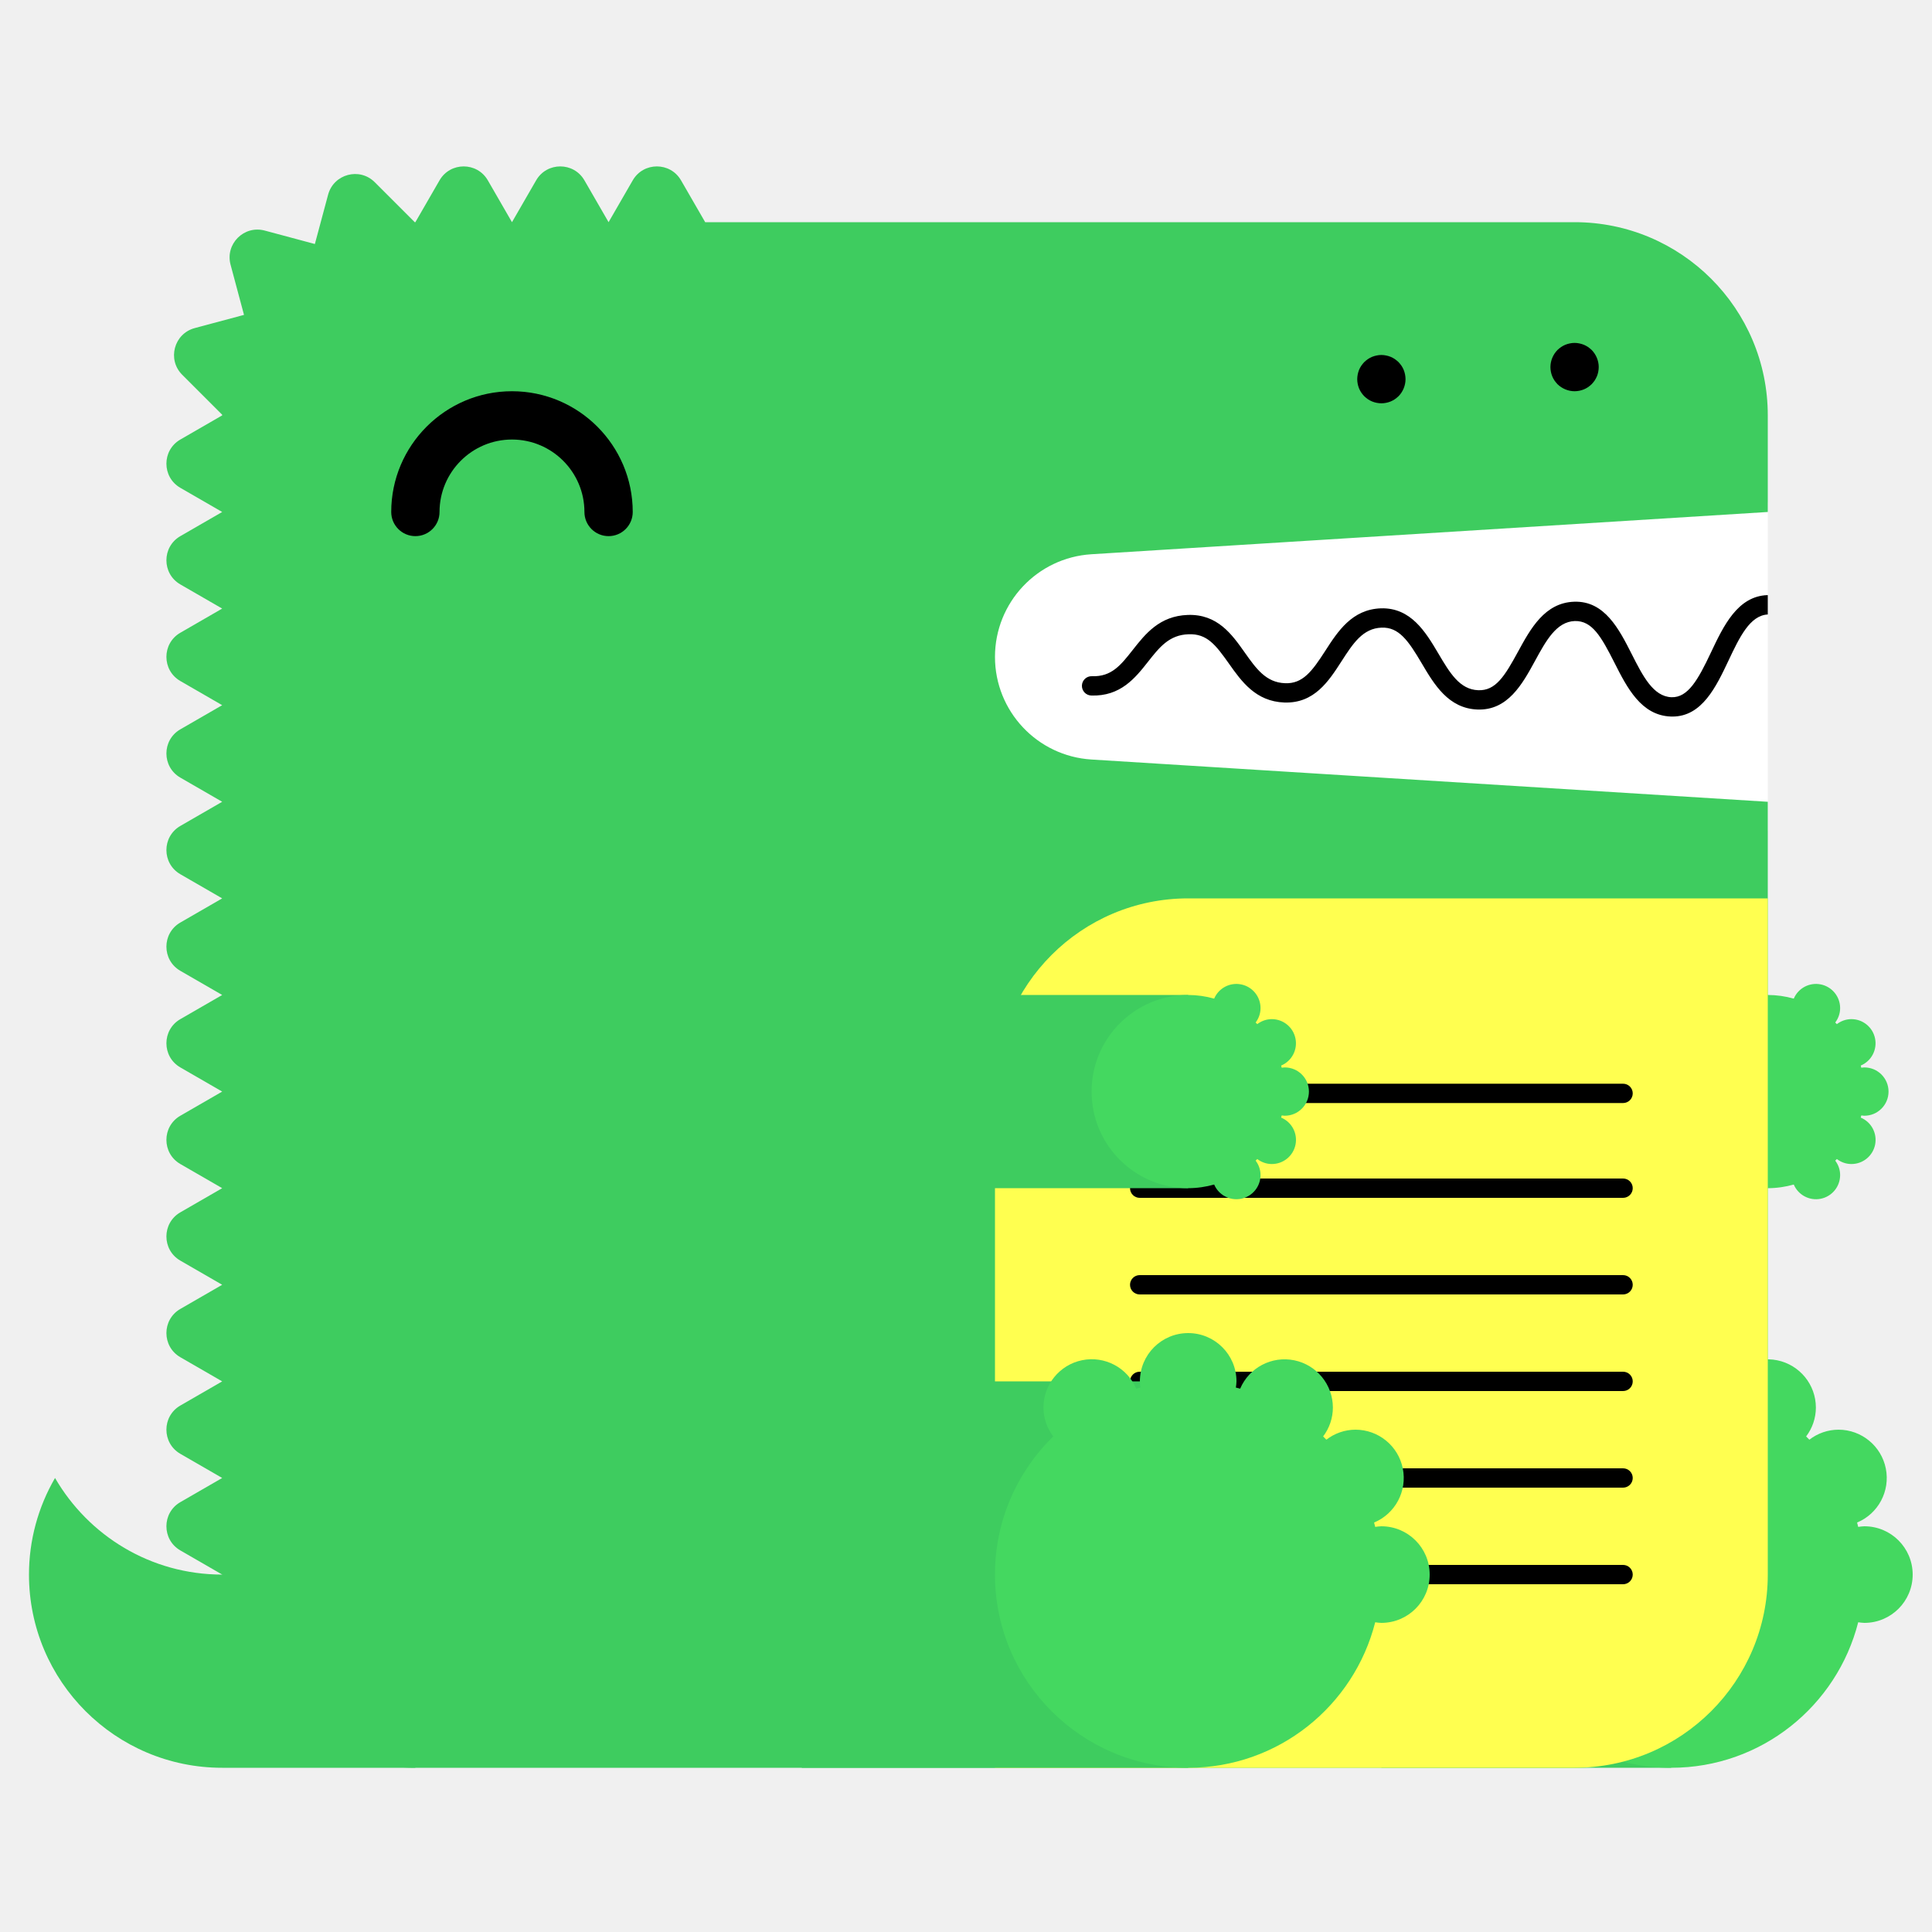
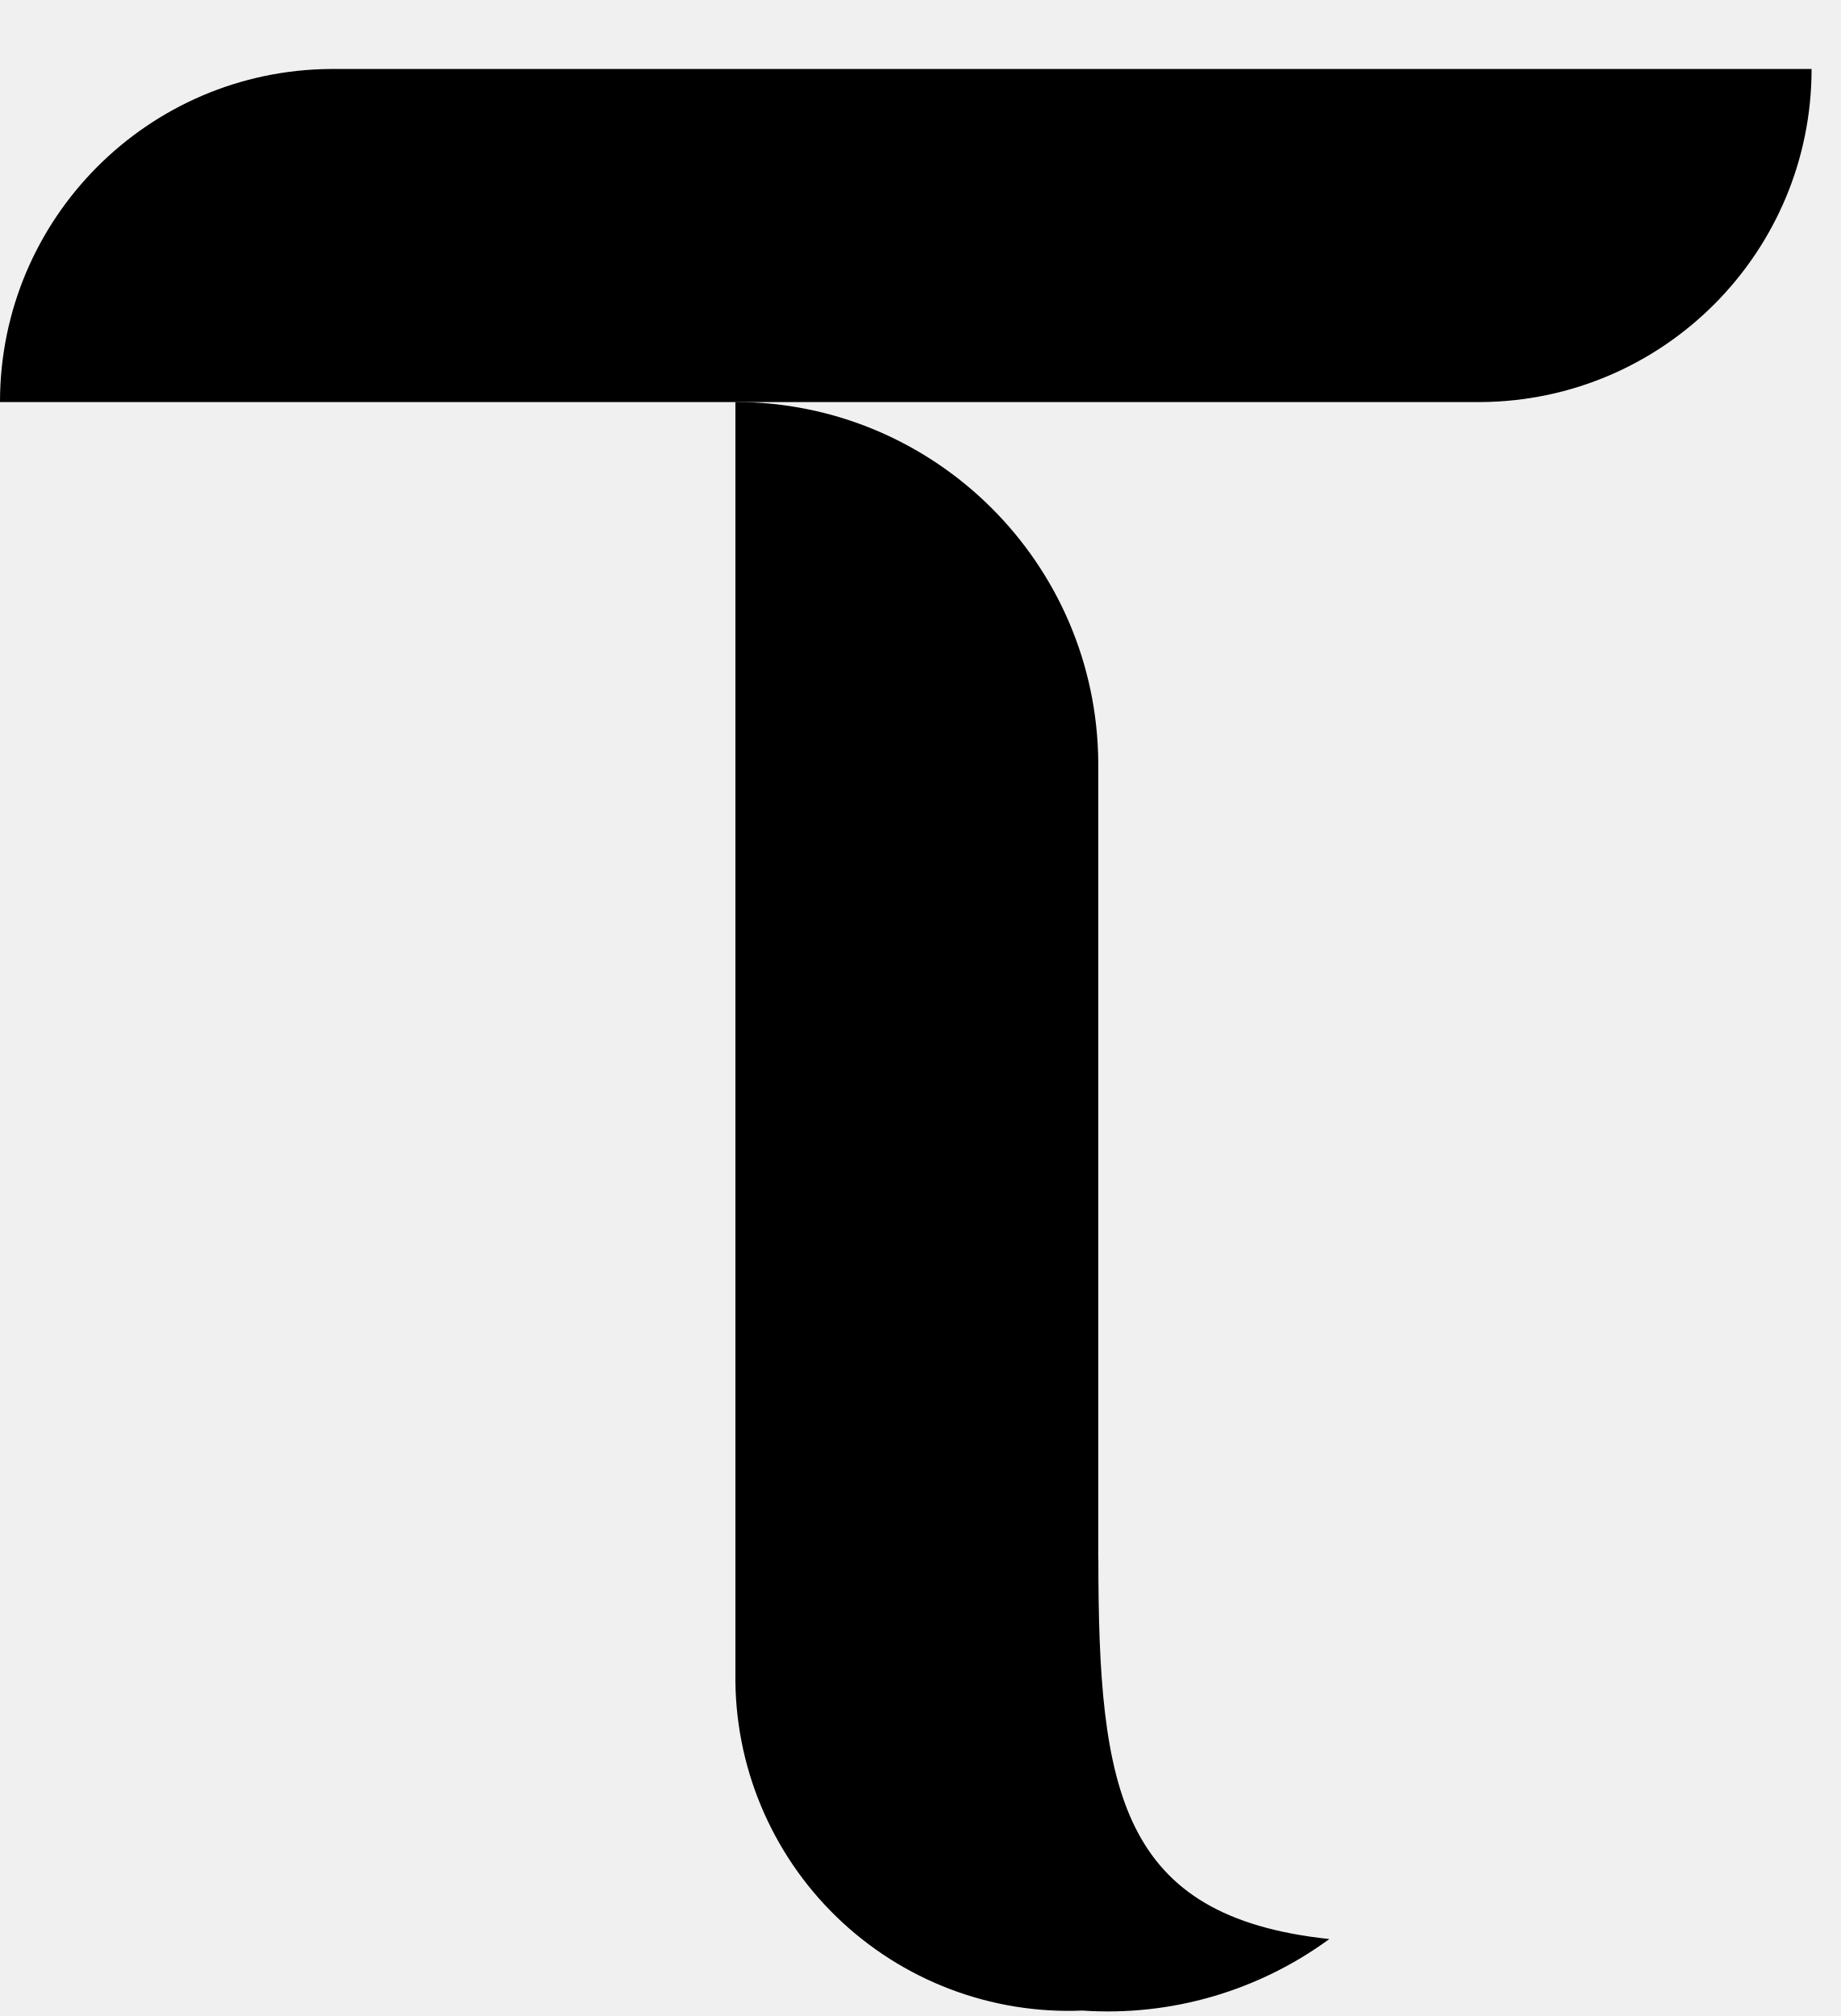
- <svg xmlns="http://www.w3.org/2000/svg" width="200" height="200" viewBox="0 0 200 200">
-   <g fill="none" fill-rule="evenodd">
-     <path fill="#FFF" d="M99 52h84v34H99z" />
-     <path d="M23 163c-7.398 0-13.843-4.027-17.303-10A19.886 19.886 0 0 0 3 163c0 11.046 8.954 20 20 20h20v-20H23z" fill="#3ECC5F" />
-     <path d="M112.98 57.376L183 53V43c0-11.046-8.954-20-20-20H73l-2.5-4.33c-1.112-1.925-3.889-1.925-5 0L63 23l-2.5-4.33c-1.111-1.925-3.889-1.925-5 0L53 23l-2.5-4.33c-1.111-1.925-3.889-1.925-5 0L43 23c-.022 0-.042.003-.065.003l-4.142-4.141c-1.57-1.571-4.252-.853-4.828 1.294l-1.369 5.104-5.192-1.392c-2.148-.575-4.111 1.389-3.535 3.536l1.39 5.193-5.102 1.367c-2.148.576-2.867 3.259-1.296 4.83l4.142 4.142c0 .021-.003.042-.003.064l-4.33 2.5c-1.925 1.111-1.925 3.889 0 5L23 53l-4.33 2.5c-1.925 1.111-1.925 3.889 0 5L23 63l-4.33 2.5c-1.925 1.111-1.925 3.889 0 5L23 73l-4.33 2.5c-1.925 1.111-1.925 3.889 0 5L23 83l-4.33 2.5c-1.925 1.111-1.925 3.889 0 5L23 93l-4.33 2.5c-1.925 1.111-1.925 3.889 0 5L23 103l-4.33 2.5c-1.925 1.111-1.925 3.889 0 5L23 113l-4.33 2.5c-1.925 1.111-1.925 3.889 0 5L23 123l-4.33 2.5c-1.925 1.111-1.925 3.889 0 5L23 133l-4.33 2.5c-1.925 1.111-1.925 3.889 0 5L23 143l-4.33 2.5c-1.925 1.111-1.925 3.889 0 5L23 153l-4.33 2.5c-1.925 1.111-1.925 3.889 0 5L23 163c0 11.046 8.954 20 20 20h120c11.046 0 20-8.954 20-20V83l-70.02-4.376A10.645 10.645 0 0 1 103 68c0-5.621 4.37-10.273 9.98-10.624" fill="#3ECC5F" />
-     <path fill="#3ECC5F" d="M143 183h30v-40h-30z" />
-     <path d="M193 158c-.219 0-.428.037-.639.064-.038-.15-.074-.301-.116-.451A5 5 0 0 0 190.32 148a4.96 4.96 0 0 0-3.016 1.036 26.531 26.531 0 0 0-.335-.336 4.955 4.955 0 0 0 1.011-2.987 5 5 0 0 0-9.599-1.959c-.148-.042-.297-.077-.445-.115.027-.211.064-.42.064-.639a5 5 0 0 0-5-5 5 5 0 0 0-5 5c0 .219.037.428.064.639-.148.038-.297.073-.445.115a4.998 4.998 0 0 0-9.599 1.959c0 1.125.384 2.151 1.011 2.987-3.717 3.632-6.031 8.693-6.031 14.3 0 11.046 8.954 20 20 20 9.339 0 17.16-6.41 19.361-15.064.211.027.42.064.639.064a5 5 0 0 0 5-5 5 5 0 0 0-5-5" fill="#44D860" />
-     <path fill="#3ECC5F" d="M153 123h30v-20h-30z" />
-     <path d="M193 115.5a2.5 2.5 0 1 0 0-5c-.109 0-.214.019-.319.032-.02-.075-.037-.15-.058-.225a2.501 2.501 0 0 0-.963-4.807c-.569 0-1.088.197-1.508.518a6.653 6.653 0 0 0-.168-.168c.314-.417.506-.931.506-1.494a2.5 2.5 0 0 0-4.8-.979A9.987 9.987 0 0 0 183 103c-5.522 0-10 4.478-10 10s4.478 10 10 10c.934 0 1.833-.138 2.69-.377a2.5 2.5 0 0 0 4.8-.979c0-.563-.192-1.077-.506-1.494.057-.055.113-.111.168-.168.42.321.939.518 1.508.518a2.5 2.5 0 0 0 .963-4.807c.021-.074.038-.15.058-.225.105.013.21.032.319.032" fill="#44D860" />
-     <path d="M63 55.5a2.5 2.5 0 0 1-2.5-2.5c0-4.136-3.364-7.5-7.5-7.5s-7.5 3.364-7.5 7.5a2.5 2.5 0 1 1-5 0c0-6.893 5.607-12.5 12.5-12.5S65.5 46.107 65.5 53a2.5 2.5 0 0 1-2.5 2.5" fill="#000" />
-     <path d="M103 183h60c11.046 0 20-8.954 20-20V93h-60c-11.046 0-20 8.954-20 20v70z" fill="#FFFF50" />
-     <path d="M168.02 124h-50.04a1 1 0 1 1 0-2h50.04a1 1 0 1 1 0 2m0 20h-50.04a1 1 0 1 1 0-2h50.04a1 1 0 1 1 0 2m0 20h-50.04a1 1 0 1 1 0-2h50.04a1 1 0 1 1 0 2m0-49.814h-50.04a1 1 0 1 1 0-2h50.04a1 1 0 1 1 0 2m0 19.814h-50.04a1 1 0 1 1 0-2h50.04a1 1 0 1 1 0 2m0 20h-50.04a1 1 0 1 1 0-2h50.04a1 1 0 1 1 0 2M183 61.611c-.012 0-.022-.006-.034-.005-3.09.105-4.552 3.196-5.842 5.923-1.346 2.85-2.387 4.703-4.093 4.647-1.889-.068-2.969-2.202-4.113-4.46-1.314-2.594-2.814-5.536-5.963-5.426-3.046.104-4.513 2.794-5.807 5.167-1.377 2.528-2.314 4.065-4.121 3.994-1.927-.07-2.951-1.805-4.136-3.813-1.321-2.236-2.848-4.75-5.936-4.664-2.994.103-4.465 2.385-5.763 4.4-1.373 2.13-2.335 3.428-4.165 3.351-1.973-.07-2.992-1.51-4.171-3.177-1.324-1.873-2.816-3.993-5.895-3.89-2.928.1-4.399 1.97-5.696 3.618-1.232 1.564-2.194 2.802-4.229 2.724a1 1 0 0 0-.072 2c3.017.101 4.545-1.8 5.872-3.487 1.177-1.496 2.193-2.787 4.193-2.855 1.926-.082 2.829 1.115 4.195 3.045 1.297 1.834 2.769 3.914 5.731 4.021 3.103.104 4.596-2.215 5.918-4.267 1.182-1.834 2.202-3.417 4.15-3.484 1.793-.067 2.769 1.35 4.145 3.681 1.297 2.197 2.766 4.686 5.787 4.796 3.125.108 4.634-2.62 5.949-5.035 1.139-2.088 2.214-4.06 4.119-4.126 1.793-.042 2.728 1.595 4.111 4.33 1.292 2.553 2.757 5.445 5.825 5.556l.169.003c3.064 0 4.518-3.075 5.805-5.794 1.139-2.41 2.217-4.68 4.067-4.773v-2z" fill="#000" />
-     <path fill="#3ECC5F" d="M83 183h40v-40H83z" />
-     <path d="M143 158c-.219 0-.428.037-.639.064-.038-.15-.074-.301-.116-.451A5 5 0 0 0 140.32 148a4.96 4.96 0 0 0-3.016 1.036 26.531 26.531 0 0 0-.335-.336 4.955 4.955 0 0 0 1.011-2.987 5 5 0 0 0-9.599-1.959c-.148-.042-.297-.077-.445-.115.027-.211.064-.42.064-.639a5 5 0 0 0-5-5 5 5 0 0 0-5 5c0 .219.037.428.064.639-.148.038-.297.073-.445.115a4.998 4.998 0 0 0-9.599 1.959c0 1.125.384 2.151 1.011 2.987-3.717 3.632-6.031 8.693-6.031 14.3 0 11.046 8.954 20 20 20 9.339 0 17.16-6.41 19.361-15.064.211.027.42.064.639.064a5 5 0 0 0 5-5 5 5 0 0 0-5-5" fill="#44D860" />
-     <path fill="#3ECC5F" d="M83 123h40v-20H83z" />
-     <path d="M133 115.5a2.5 2.5 0 1 0 0-5c-.109 0-.214.019-.319.032-.02-.075-.037-.15-.058-.225a2.501 2.501 0 0 0-.963-4.807c-.569 0-1.088.197-1.508.518a6.653 6.653 0 0 0-.168-.168c.314-.417.506-.931.506-1.494a2.5 2.5 0 0 0-4.8-.979A9.987 9.987 0 0 0 123 103c-5.522 0-10 4.478-10 10s4.478 10 10 10c.934 0 1.833-.138 2.69-.377a2.5 2.5 0 0 0 4.8-.979c0-.563-.192-1.077-.506-1.494.057-.055.113-.111.168-.168.42.321.939.518 1.508.518a2.5 2.5 0 0 0 .963-4.807c.021-.074.038-.15.058-.225.105.013.21.032.319.032" fill="#44D860" />
-     <path d="M143 41.75c-.16 0-.33-.02-.49-.05a2.52 2.52 0 0 1-.47-.14c-.15-.06-.29-.14-.431-.23-.13-.09-.259-.2-.38-.31-.109-.12-.219-.24-.309-.38s-.17-.28-.231-.43a2.619 2.619 0 0 1-.189-.96c0-.16.02-.33.05-.49.03-.16.08-.31.139-.47.061-.15.141-.29.231-.43.09-.13.2-.26.309-.38.121-.11.25-.22.38-.31.141-.09.281-.17.431-.23.149-.06.31-.11.47-.14.32-.07.65-.07.98 0 .159.03.32.08.47.14.149.06.29.14.43.23.13.09.259.2.38.31.11.12.22.25.31.38.09.14.17.28.23.43.06.16.11.31.14.47.029.16.05.33.05.49 0 .66-.271 1.31-.73 1.77-.121.11-.25.22-.38.31-.14.09-.281.17-.43.23a2.565 2.565 0 0 1-.96.19m20-1.25c-.66 0-1.3-.27-1.771-.73a3.802 3.802 0 0 1-.309-.38c-.09-.14-.17-.28-.231-.43a2.619 2.619 0 0 1-.189-.96c0-.66.27-1.3.729-1.77.121-.11.25-.22.38-.31.141-.09.281-.17.431-.23.149-.06.31-.11.47-.14.32-.07.66-.07.98 0 .159.03.32.08.47.14.149.06.29.14.43.23.13.09.259.2.38.31.459.47.73 1.11.73 1.77 0 .16-.021.33-.05.49-.03.16-.08.32-.14.47-.07.15-.14.29-.23.43-.09.13-.2.26-.31.38-.121.11-.25.22-.38.31-.14.09-.281.17-.43.23a2.565 2.565 0 0 1-.96.19" fill="#000" />
-   </g>
+ <svg xmlns="http://www.w3.org/2000/svg" width="21" height="23" fill="none">
+   <path d="M12.53 17.783v-9.08a4.144 4.144 0 0 0-4.14-4.117v14.511a3.8 3.8 0 0 0 3.96 3.841 4.275 4.275 0 0 0 2.816-.816c-2.39-.253-2.635-1.693-2.635-4.339Z" fill="currentColor" />
+   <path d="M3.775.787A3.8 3.8 0 0 0 0 4.587h16.893a3.8 3.8 0 0 0 3.775-3.8H3.775Z" fill="currentColor" />
</svg>
